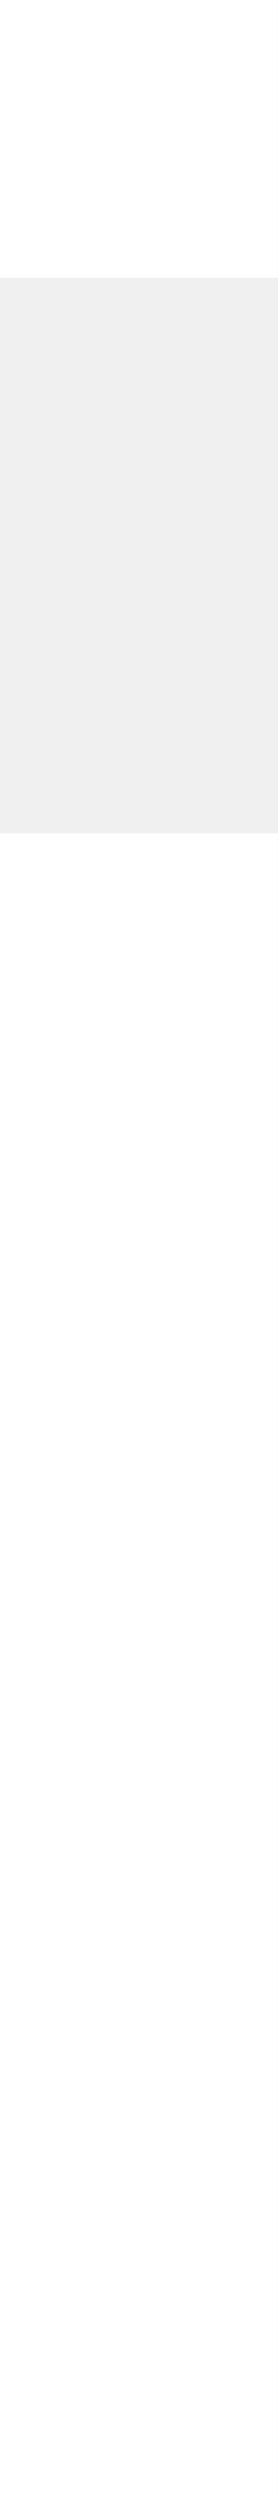
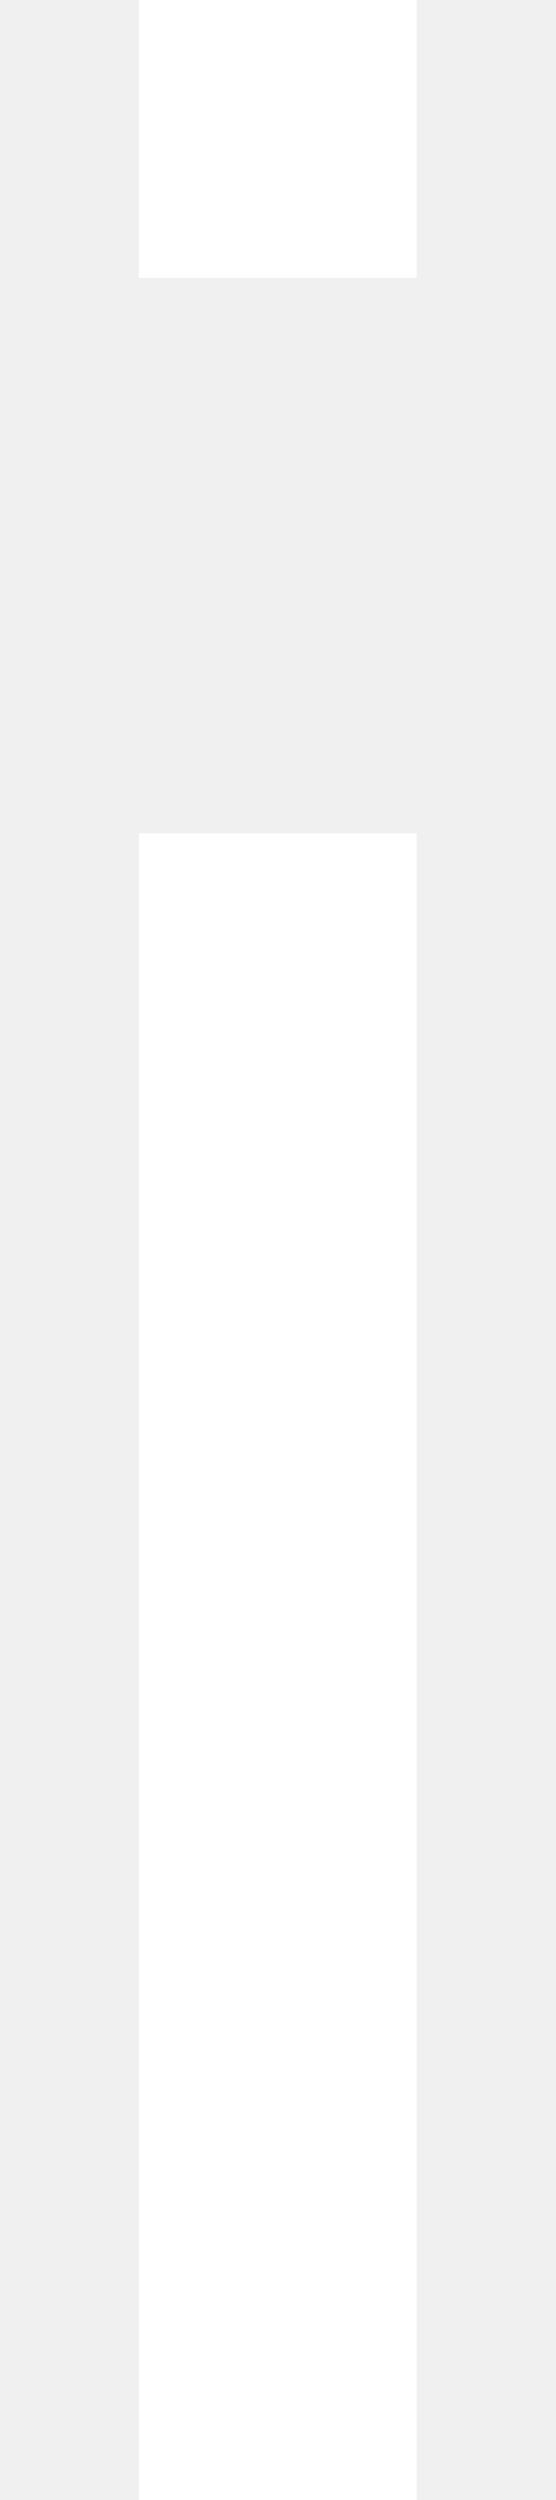
- <svg xmlns="http://www.w3.org/2000/svg" width="1" height="9" viewBox="0 0 1 9" fill="none">
+ <svg xmlns="http://www.w3.org/2000/svg" width="2" height="9" viewBox="0 0 1 9" fill="none">
  <g clip-path="url(#a)" fill="#fff">
    <path d="M0 9h1V3H0v6ZM1 0H0v1h1V0Z" />
  </g>
  <defs>
    <clipPath id="a">
      <path fill="#fff" d="M0 0h1v9H0z" />
    </clipPath>
  </defs>
</svg>
